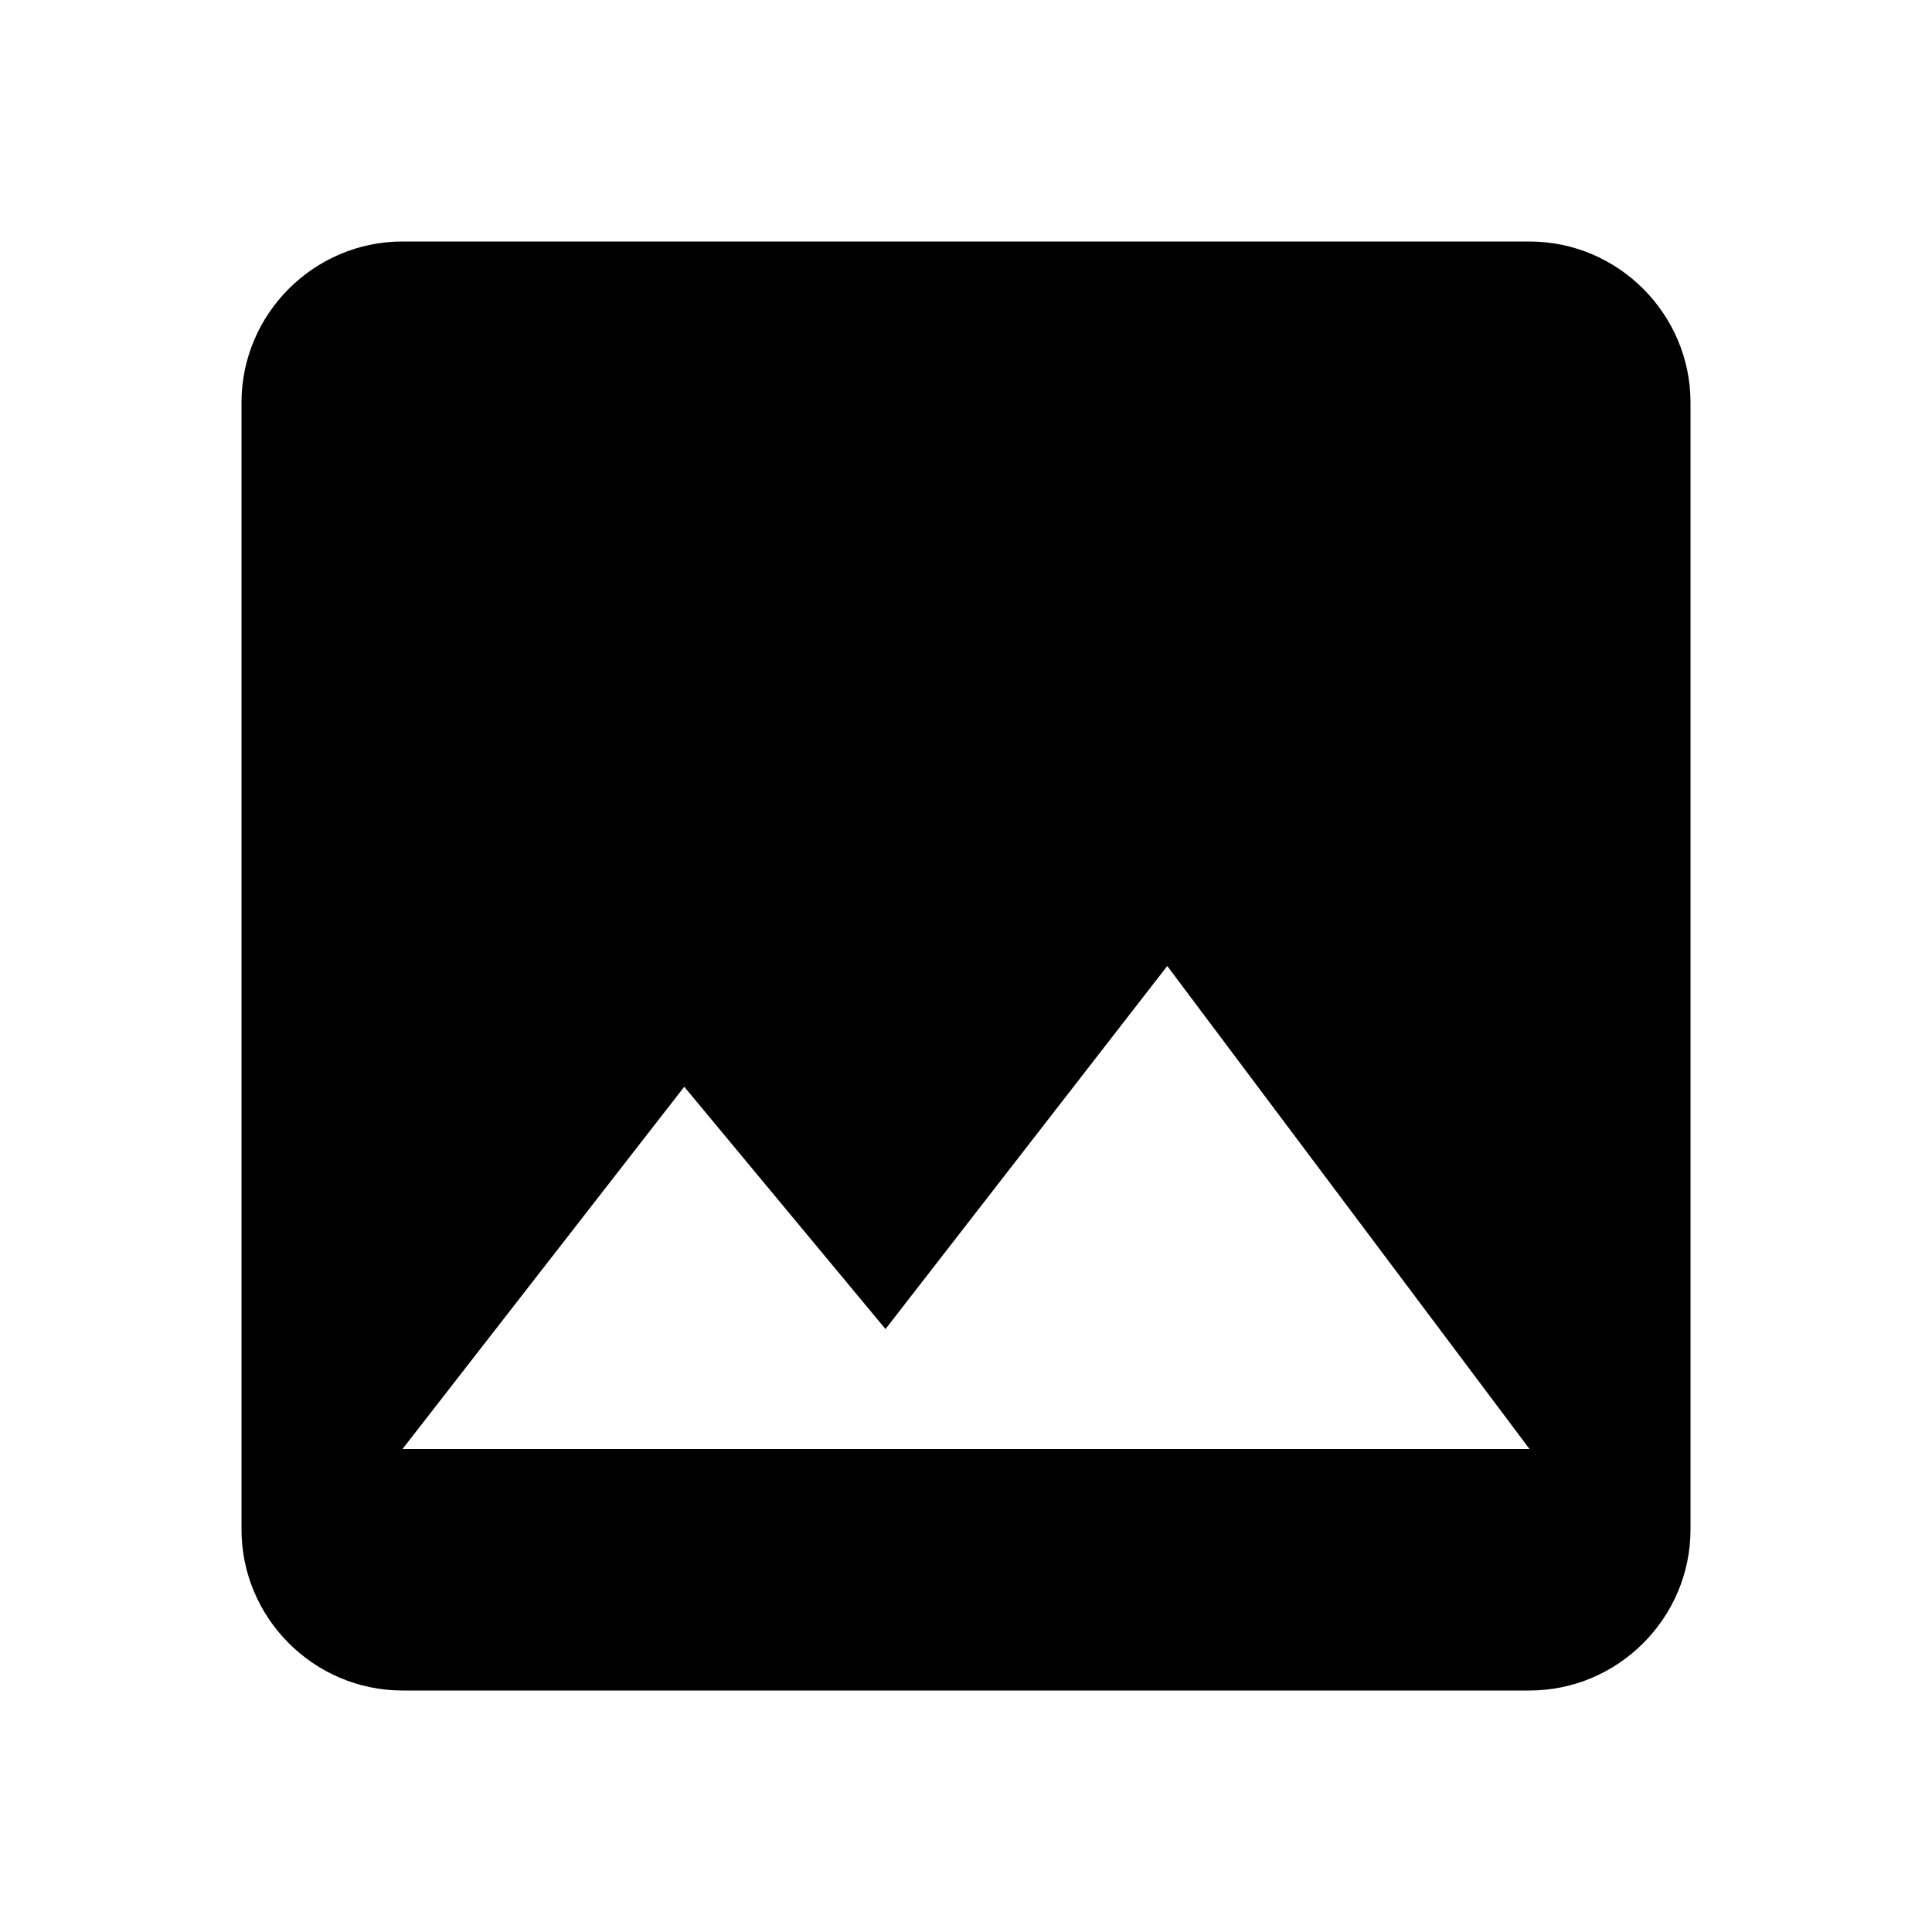
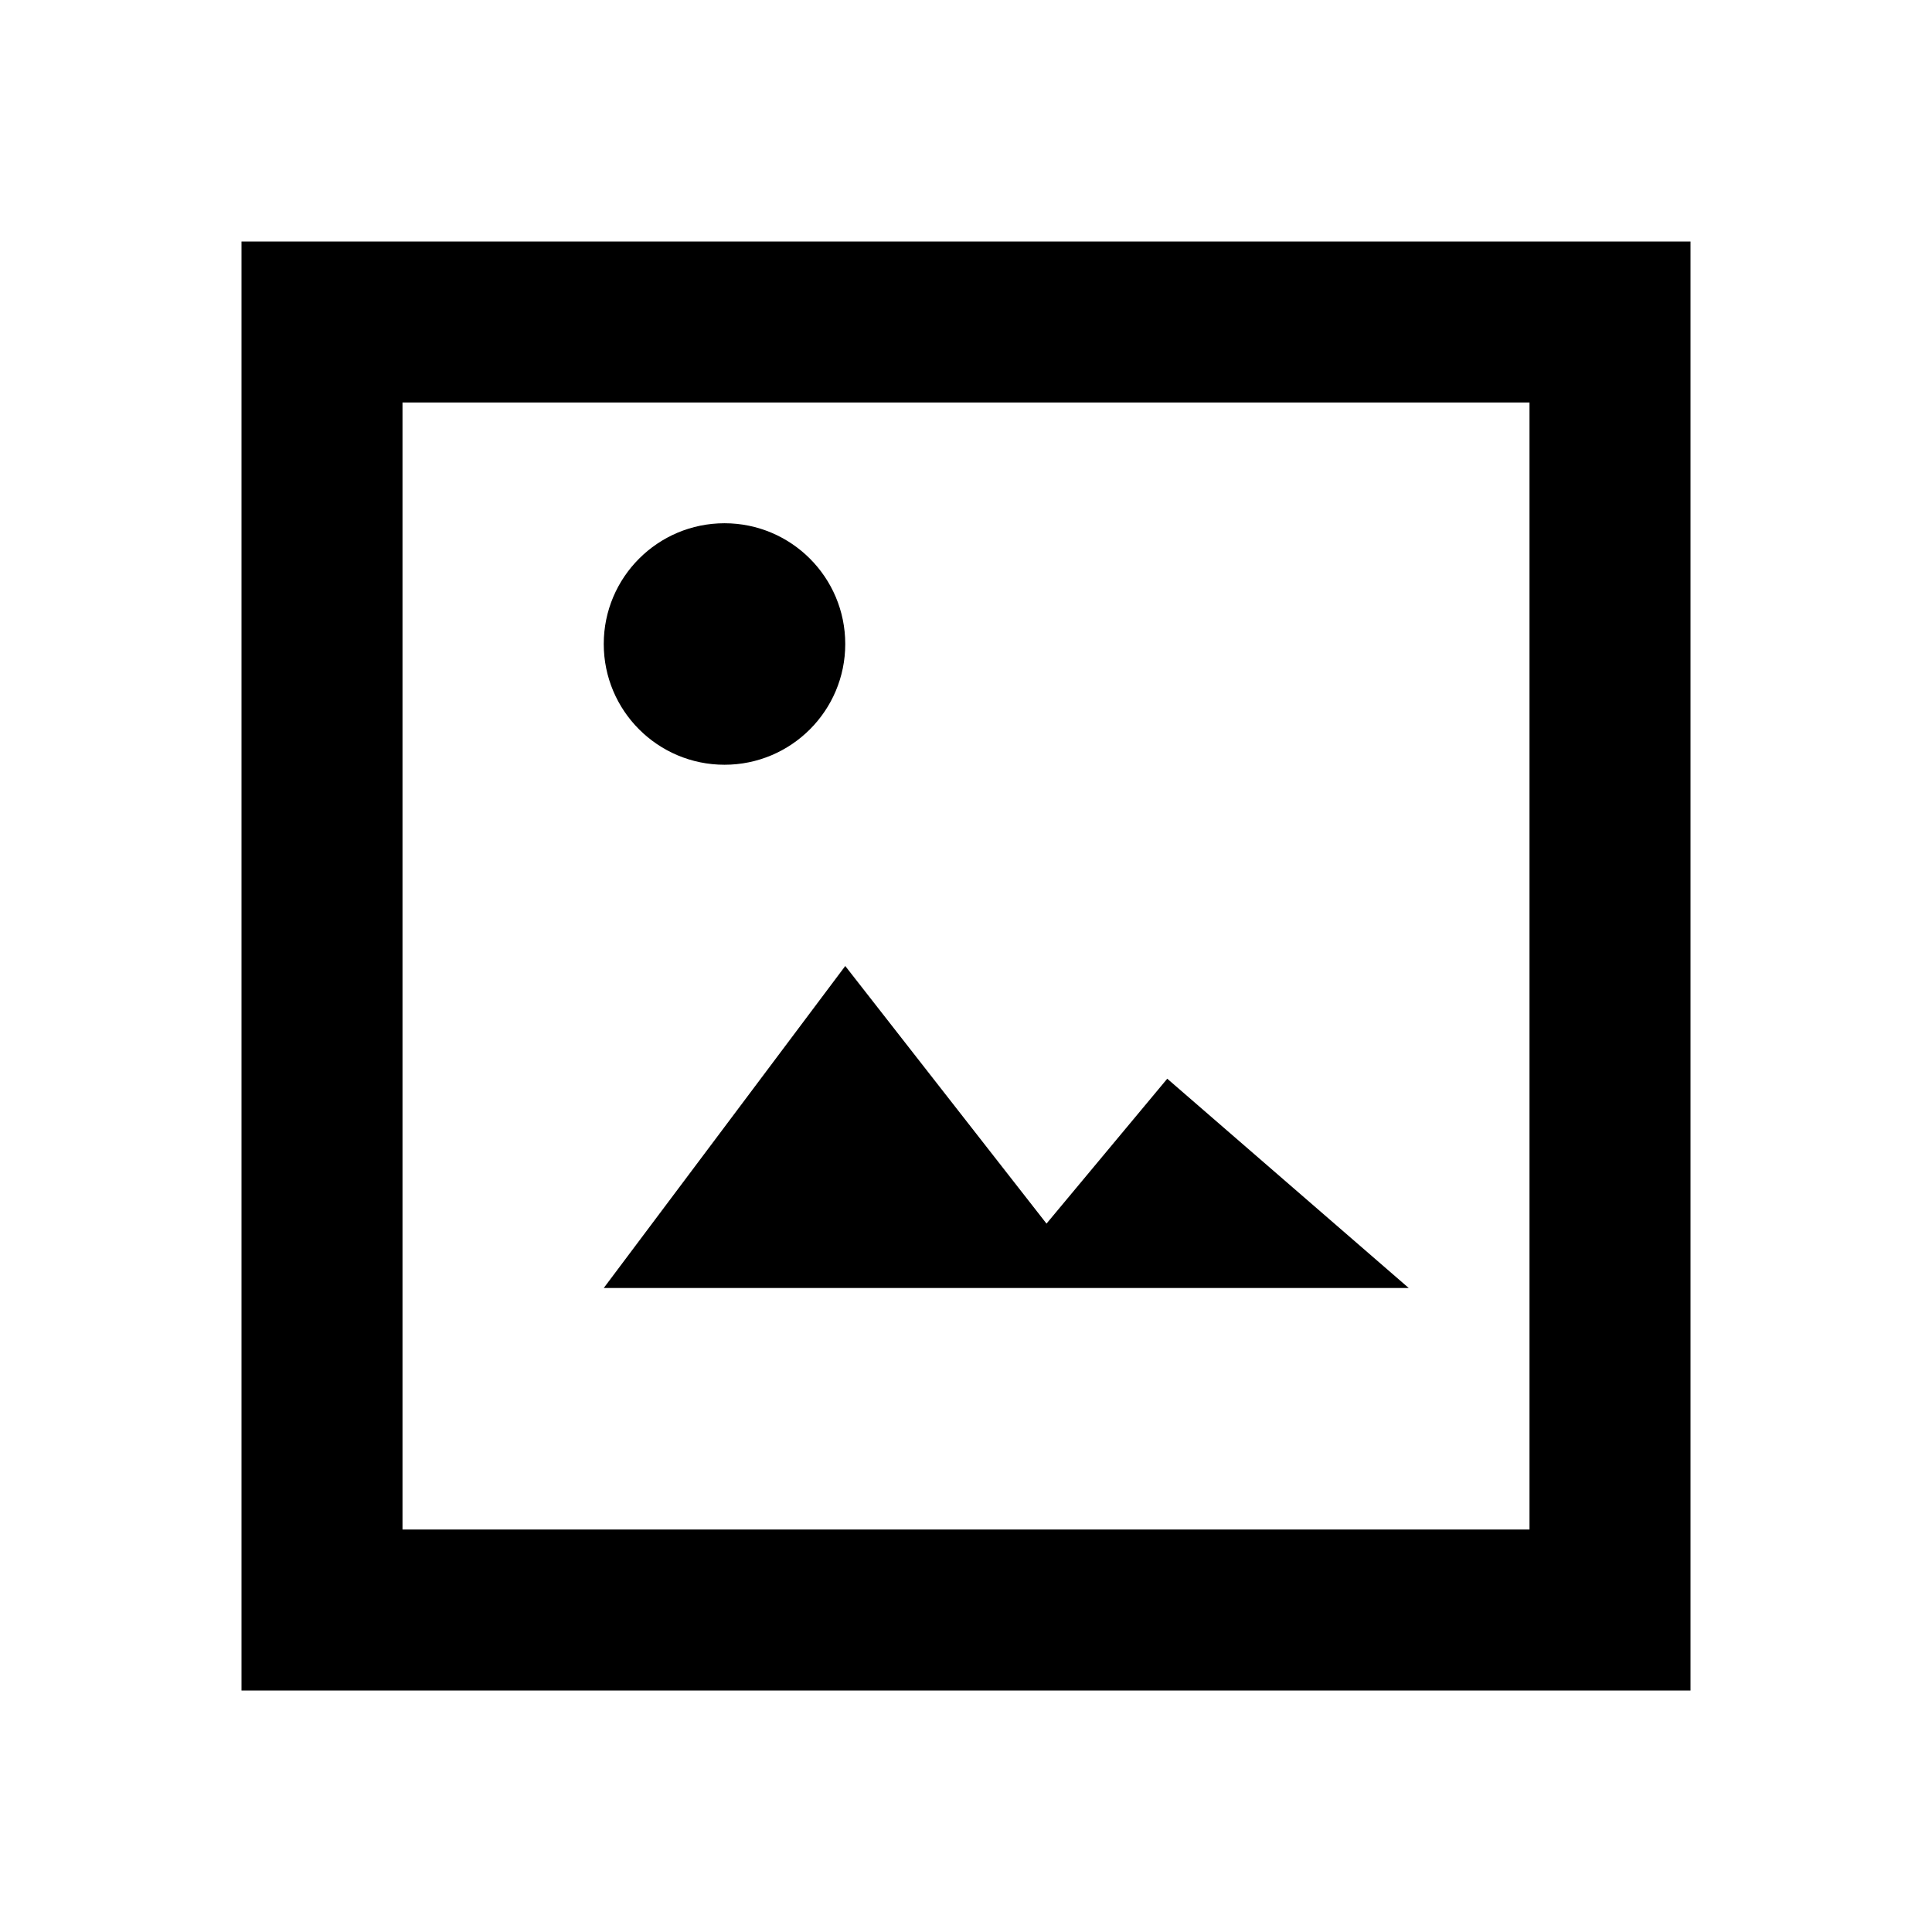
<svg xmlns="http://www.w3.org/2000/svg" viewBox="0 0 24 24" fill="currentColor">
-   <path d="M21 19V5c0-1.1-.9-2-2-2H5c-1.1 0-2 .9-2 2v14c0 1.1.9 2 2 2h14c1.1 0 2-.9 2-2zM8.5 13.5l2.5 3.01L14.5 12l4.5 6H5l3.5-4.5z" />
+   <path d="M3 3h18v18H3V3zm2 2v14h14V5H5zm2.5 11l3-4 2.5 3.2 1.5-1.8 3 2.6H7.5zM9 9.5a1.5 1.5 0 110-3 1.5 1.5 0 010 3z" />
</svg>
